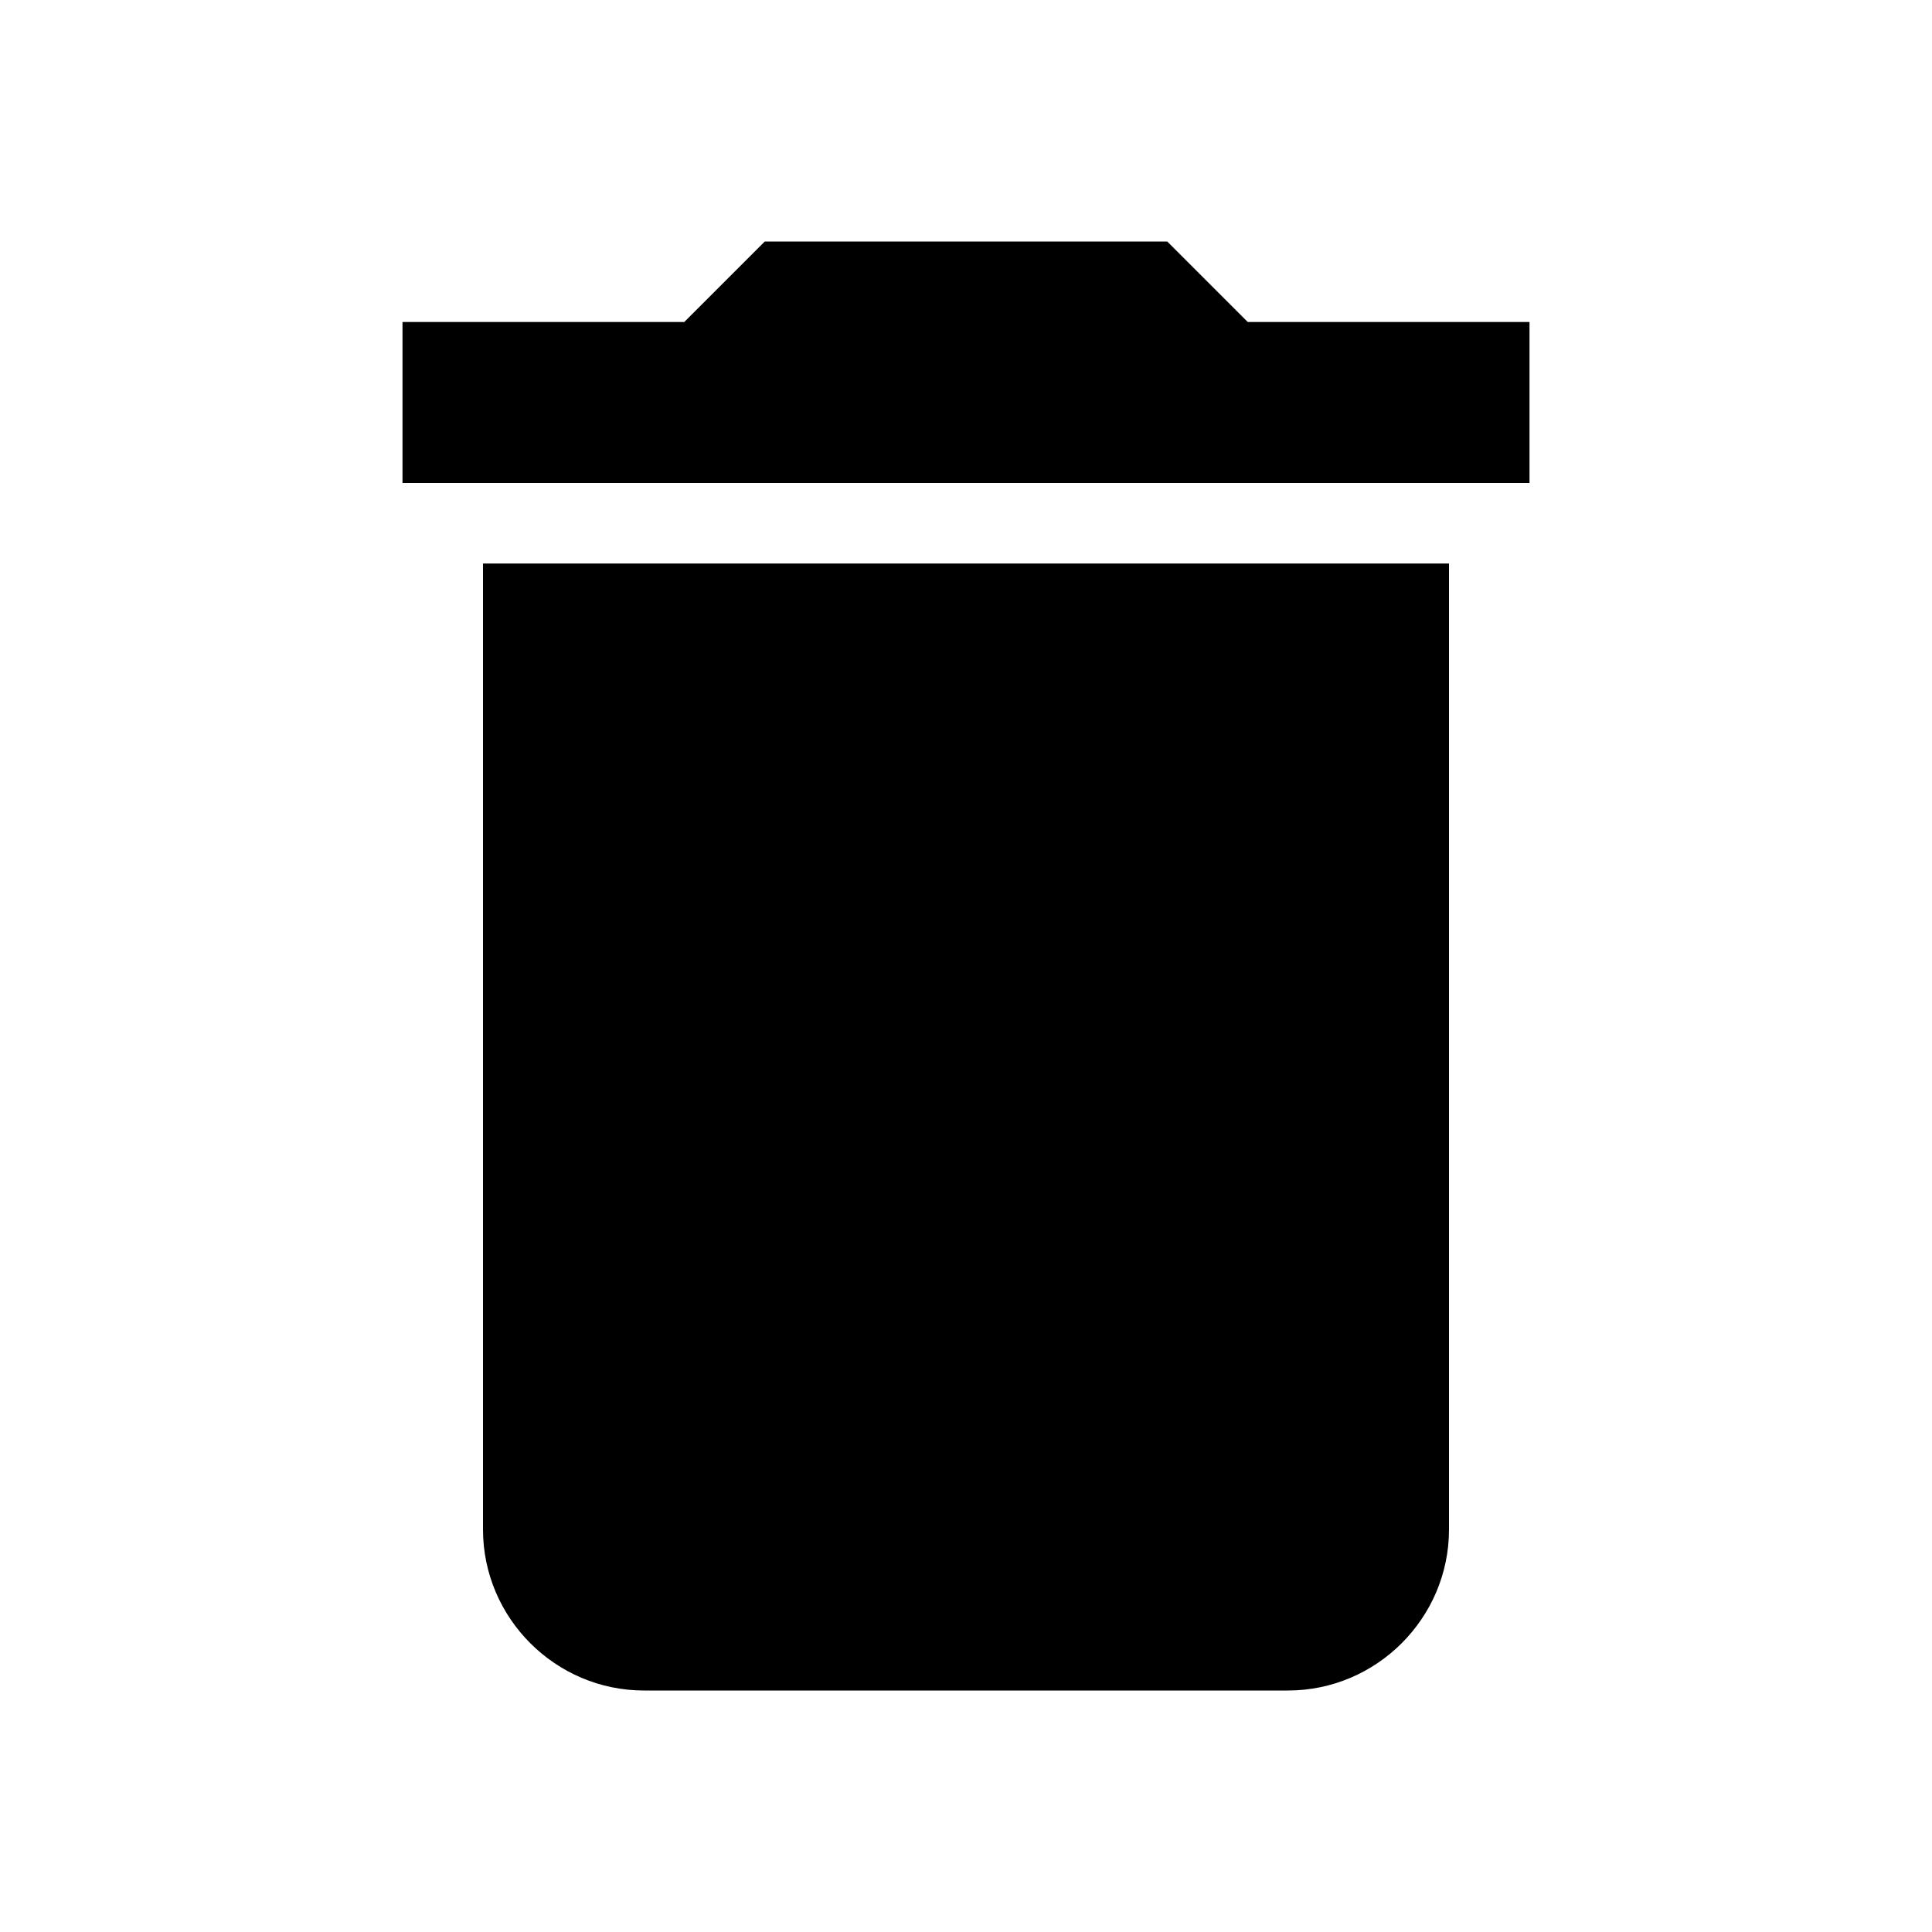
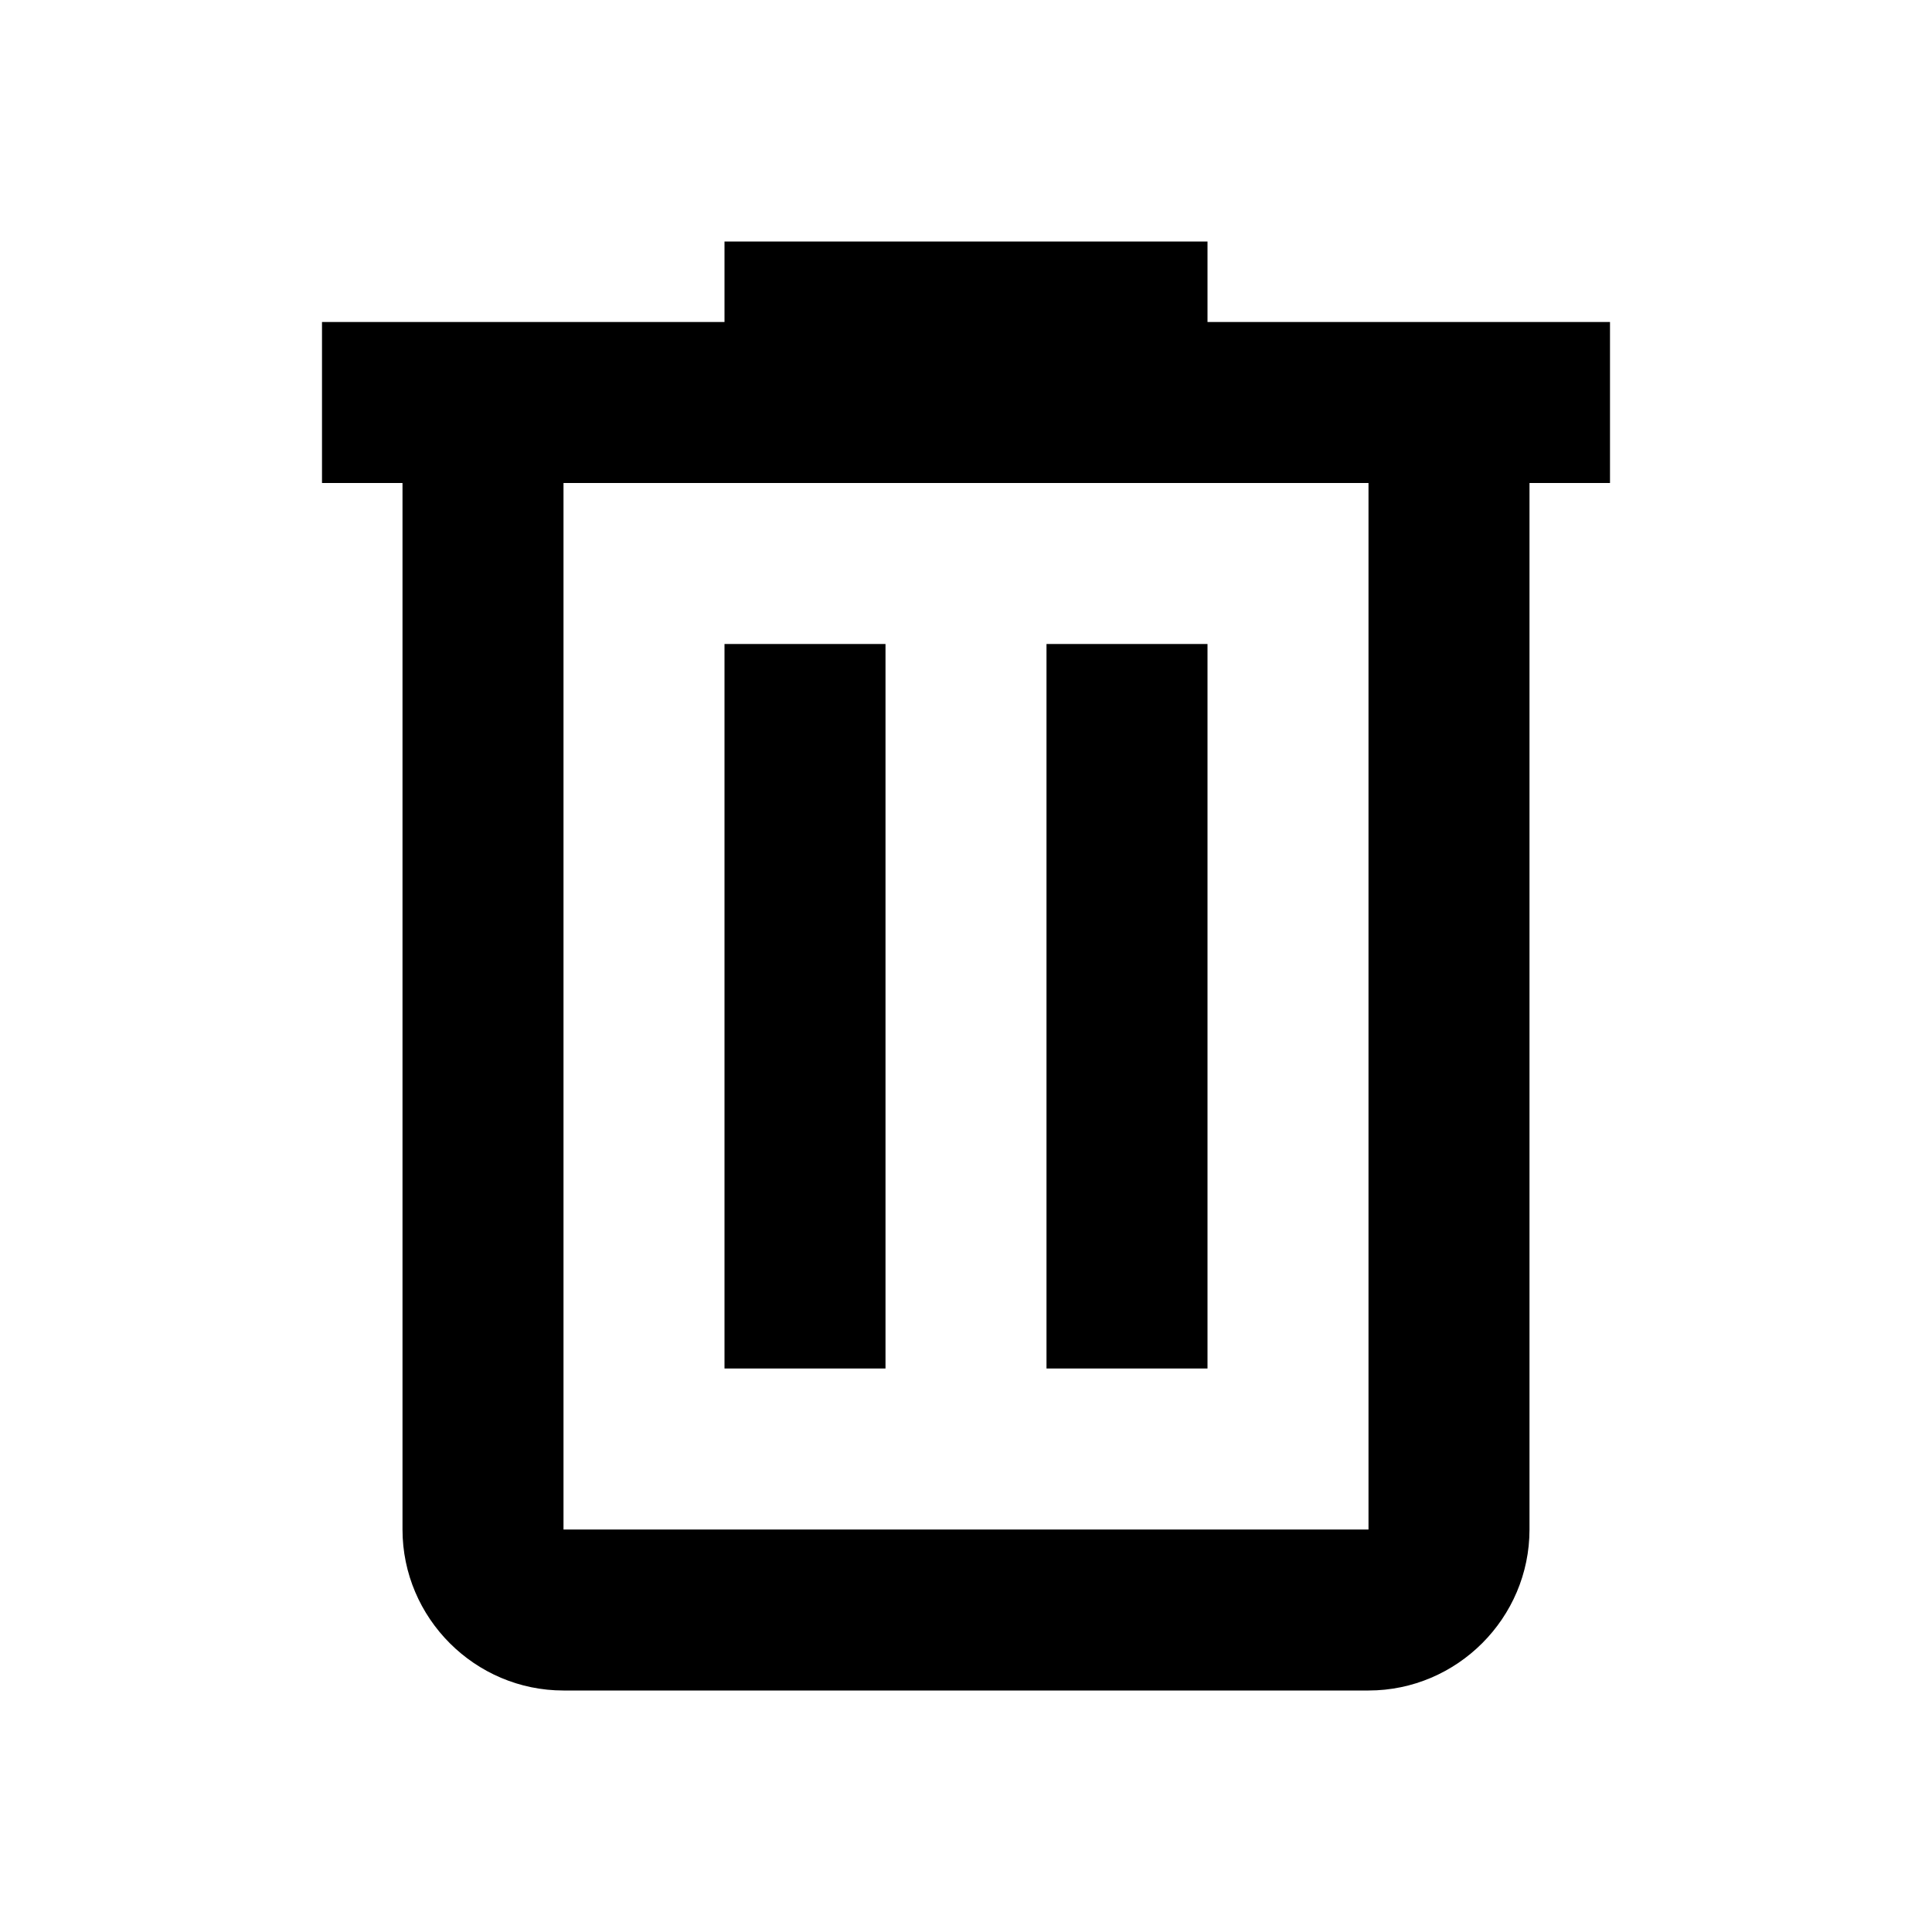
- <svg xmlns="http://www.w3.org/2000/svg" width="24px" fill="#000000" viewBox="0 0 24 24" height="24px" class="gb_Ac">
-   <path d="m6 19c0 1.1 0.9 2 2 2h8c1.1 0 2-0.9 2-2v-12h-12v12zm13-15h-3.5l-1-1h-5l-1 1h-3.5v2h14v-2z" />
-   <path d="m0 0h24v24h-24z" fill="none" />
+ <svg xmlns="http://www.w3.org/2000/svg" width="24" height="24" viewBox="0 0 24 24" class="gb_Bc">
+   <path d="M15 4V3H9v1H4v2h1v13c0 1.1.9 2 2 2h10c1.1 0 2-.9 2-2V6h1V4h-5zm2 15H7V6h10v13z" />
+   <path d="M9 8h2v9H9zm4 0h2v9h-2z" />
</svg>
